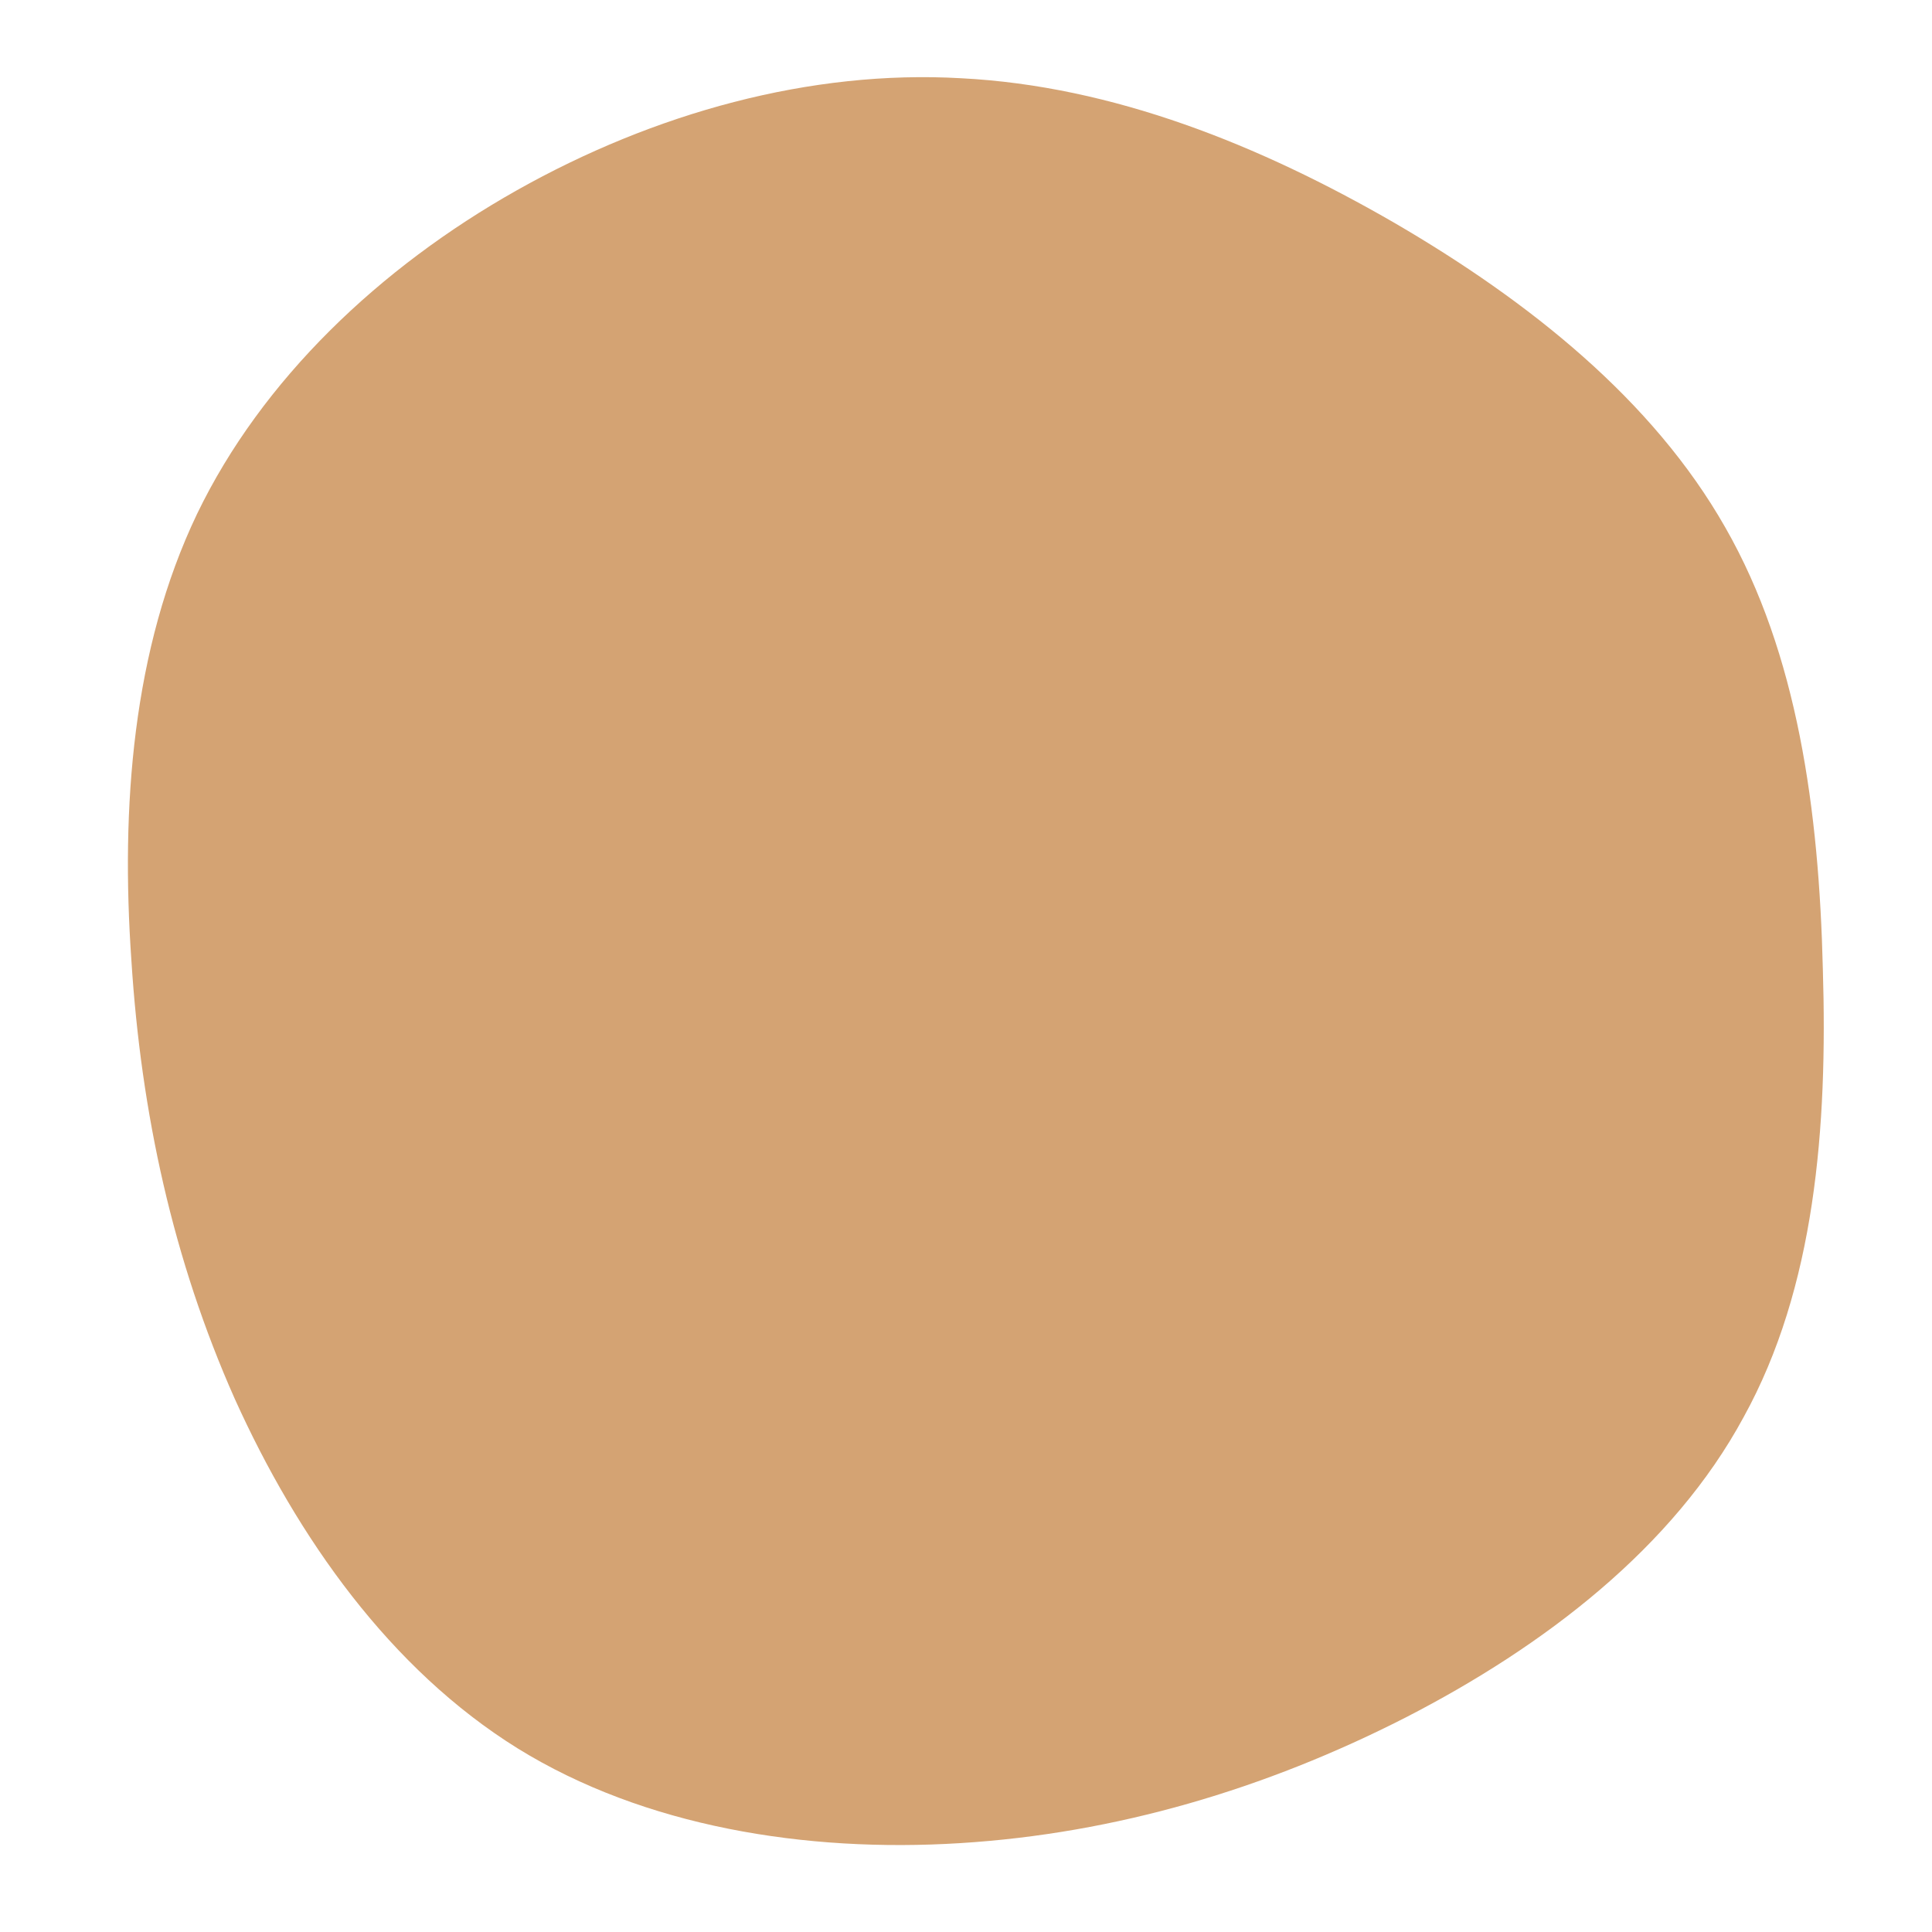
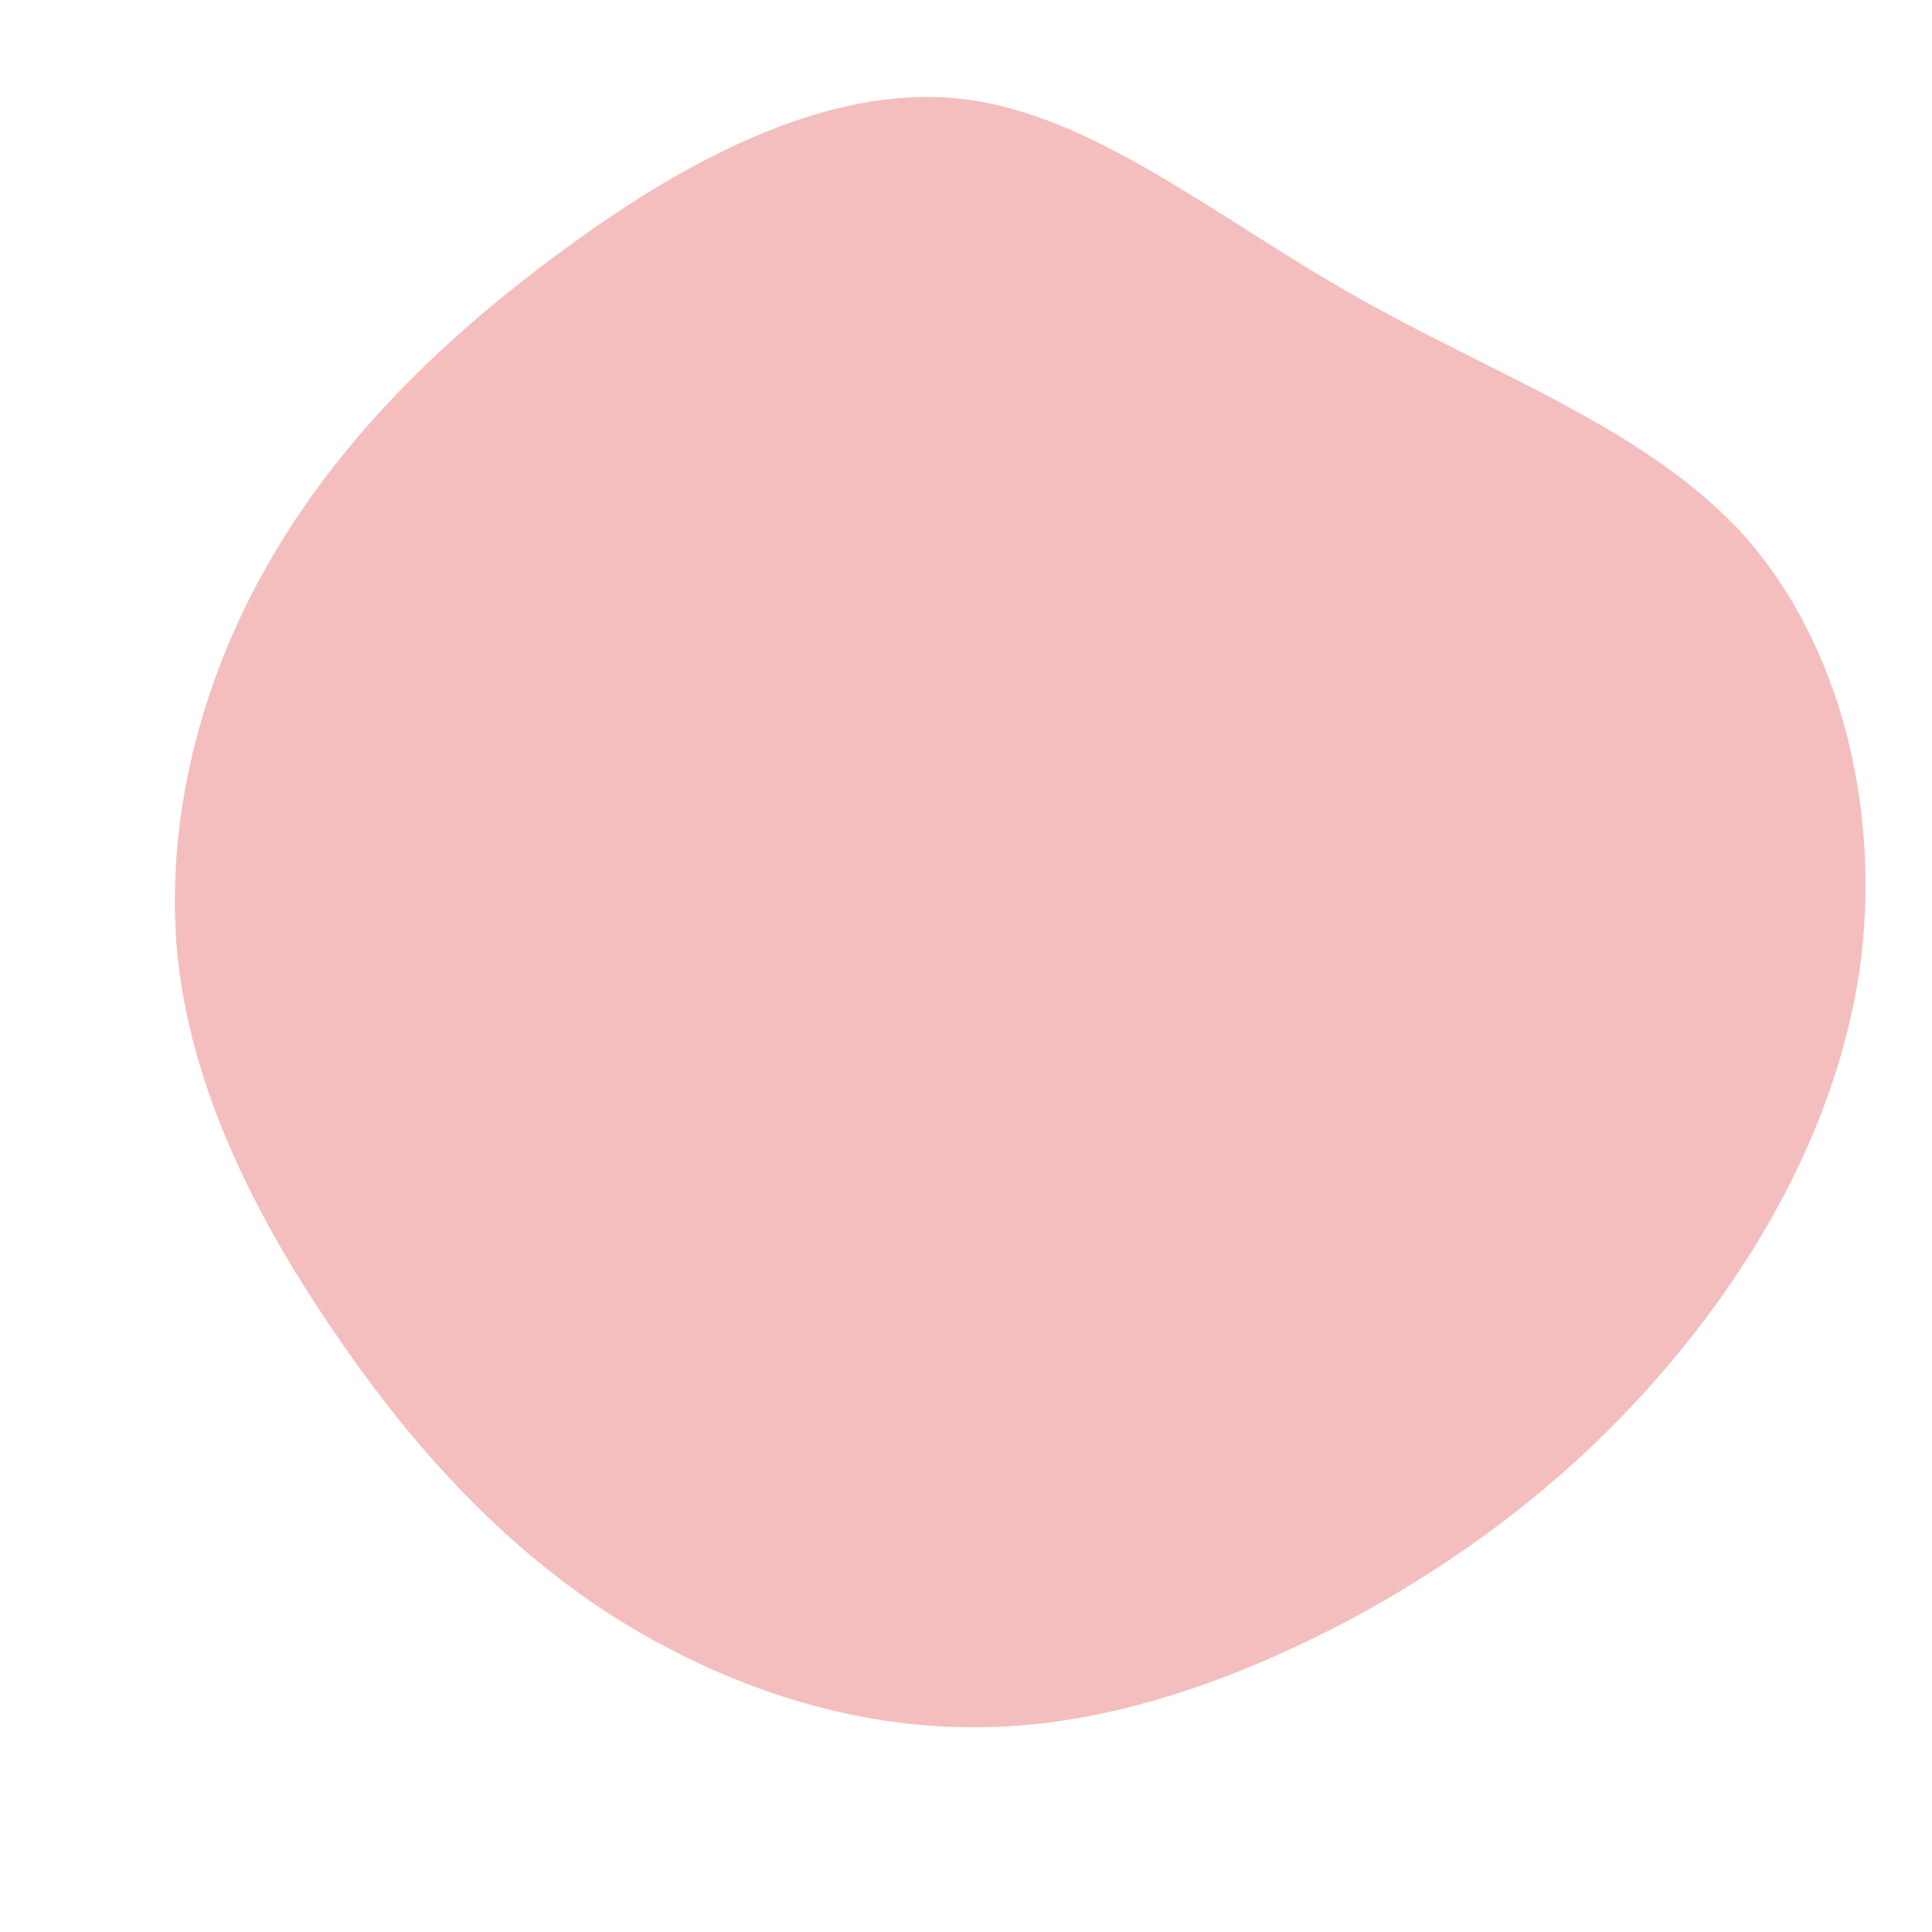
<svg xmlns="http://www.w3.org/2000/svg" viewBox="0 0 200 200">
-   <path fill="#D4A373" d="M44.4,-76.9C58.3,-68.8,71.1,-58.6,78.6,-45.4C86.1,-32.3,88.3,-16.1,88.7,0.3C89.2,16.7,87.9,33.3,80.5,46.7C73.2,60.2,59.9,70.4,45.5,77.8C31,85.2,15.5,89.8,-0.6,90.8C-16.6,91.8,-33.3,89.1,-46.4,81C-59.6,72.8,-69.2,59.2,-75.7,44.8C-82.1,30.4,-85.4,15.2,-86.4,-0.6C-87.5,-16.4,-86.3,-32.8,-79.6,-46.8C-72.9,-60.7,-60.7,-72.3,-46.5,-80.3C-32.3,-88.3,-16.1,-92.8,-0.5,-91.9C15.2,-91.1,30.4,-85,44.4,-76.9Z" transform="translate(100 100)" />
+   <path fill="#F4BEBE" d="M40.2,-69.4C54.6,-61.2,70.6,-55.6,80.6,-44.5C90.5,-33.3,94.5,-16.7,92.7,-1.1C90.8,14.5,83,29,73.3,40.6C63.6,52.3,52,61.1,39.5,67.8C26.9,74.4,13.5,79,0.1,78.8C-13.3,78.7,-26.6,73.9,-37.8,66.5C-49,59,-58,48.9,-65.8,37.3C-73.6,25.8,-80.1,12.9,-81.6,-0.8C-83,-14.6,-79.4,-29.2,-72.2,-41.7C-65,-54.3,-54.3,-64.9,-41.7,-74.1C-29.1,-83.4,-14.5,-91.2,-0.8,-89.8C12.9,-88.4,25.7,-77.6,40.2,-69.4Z" transform="translate(100 100)" />
</svg>
